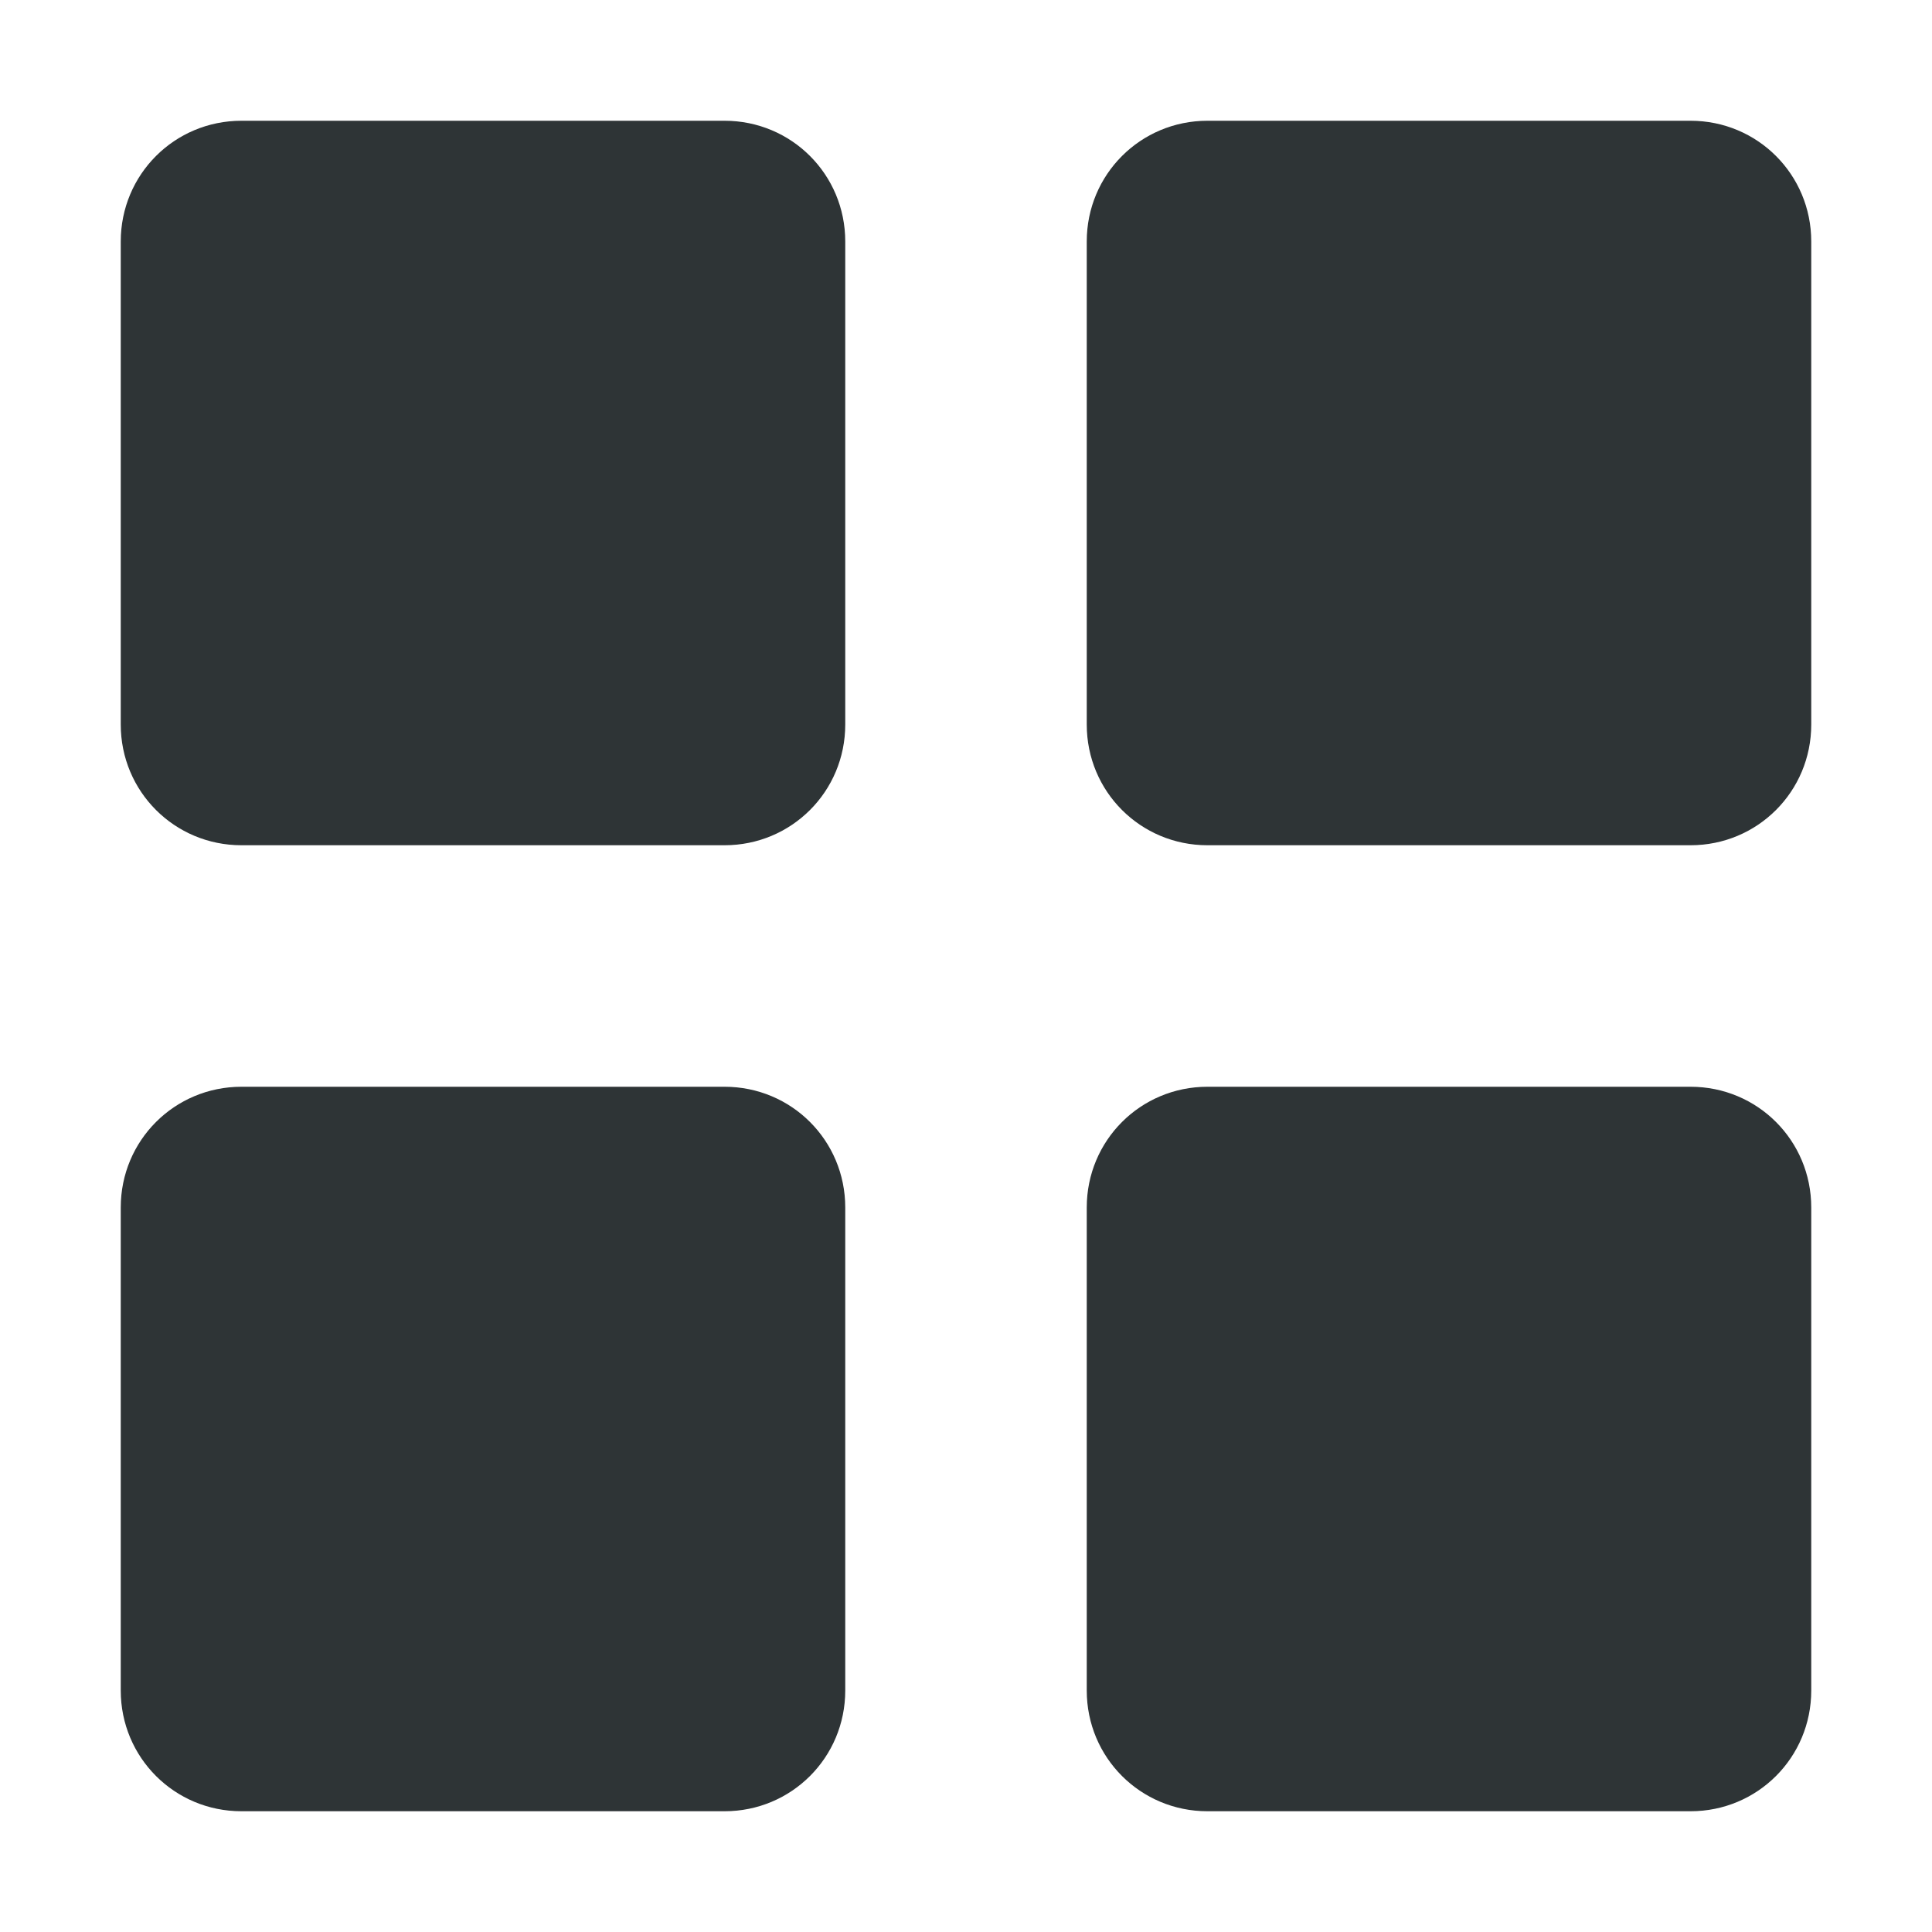
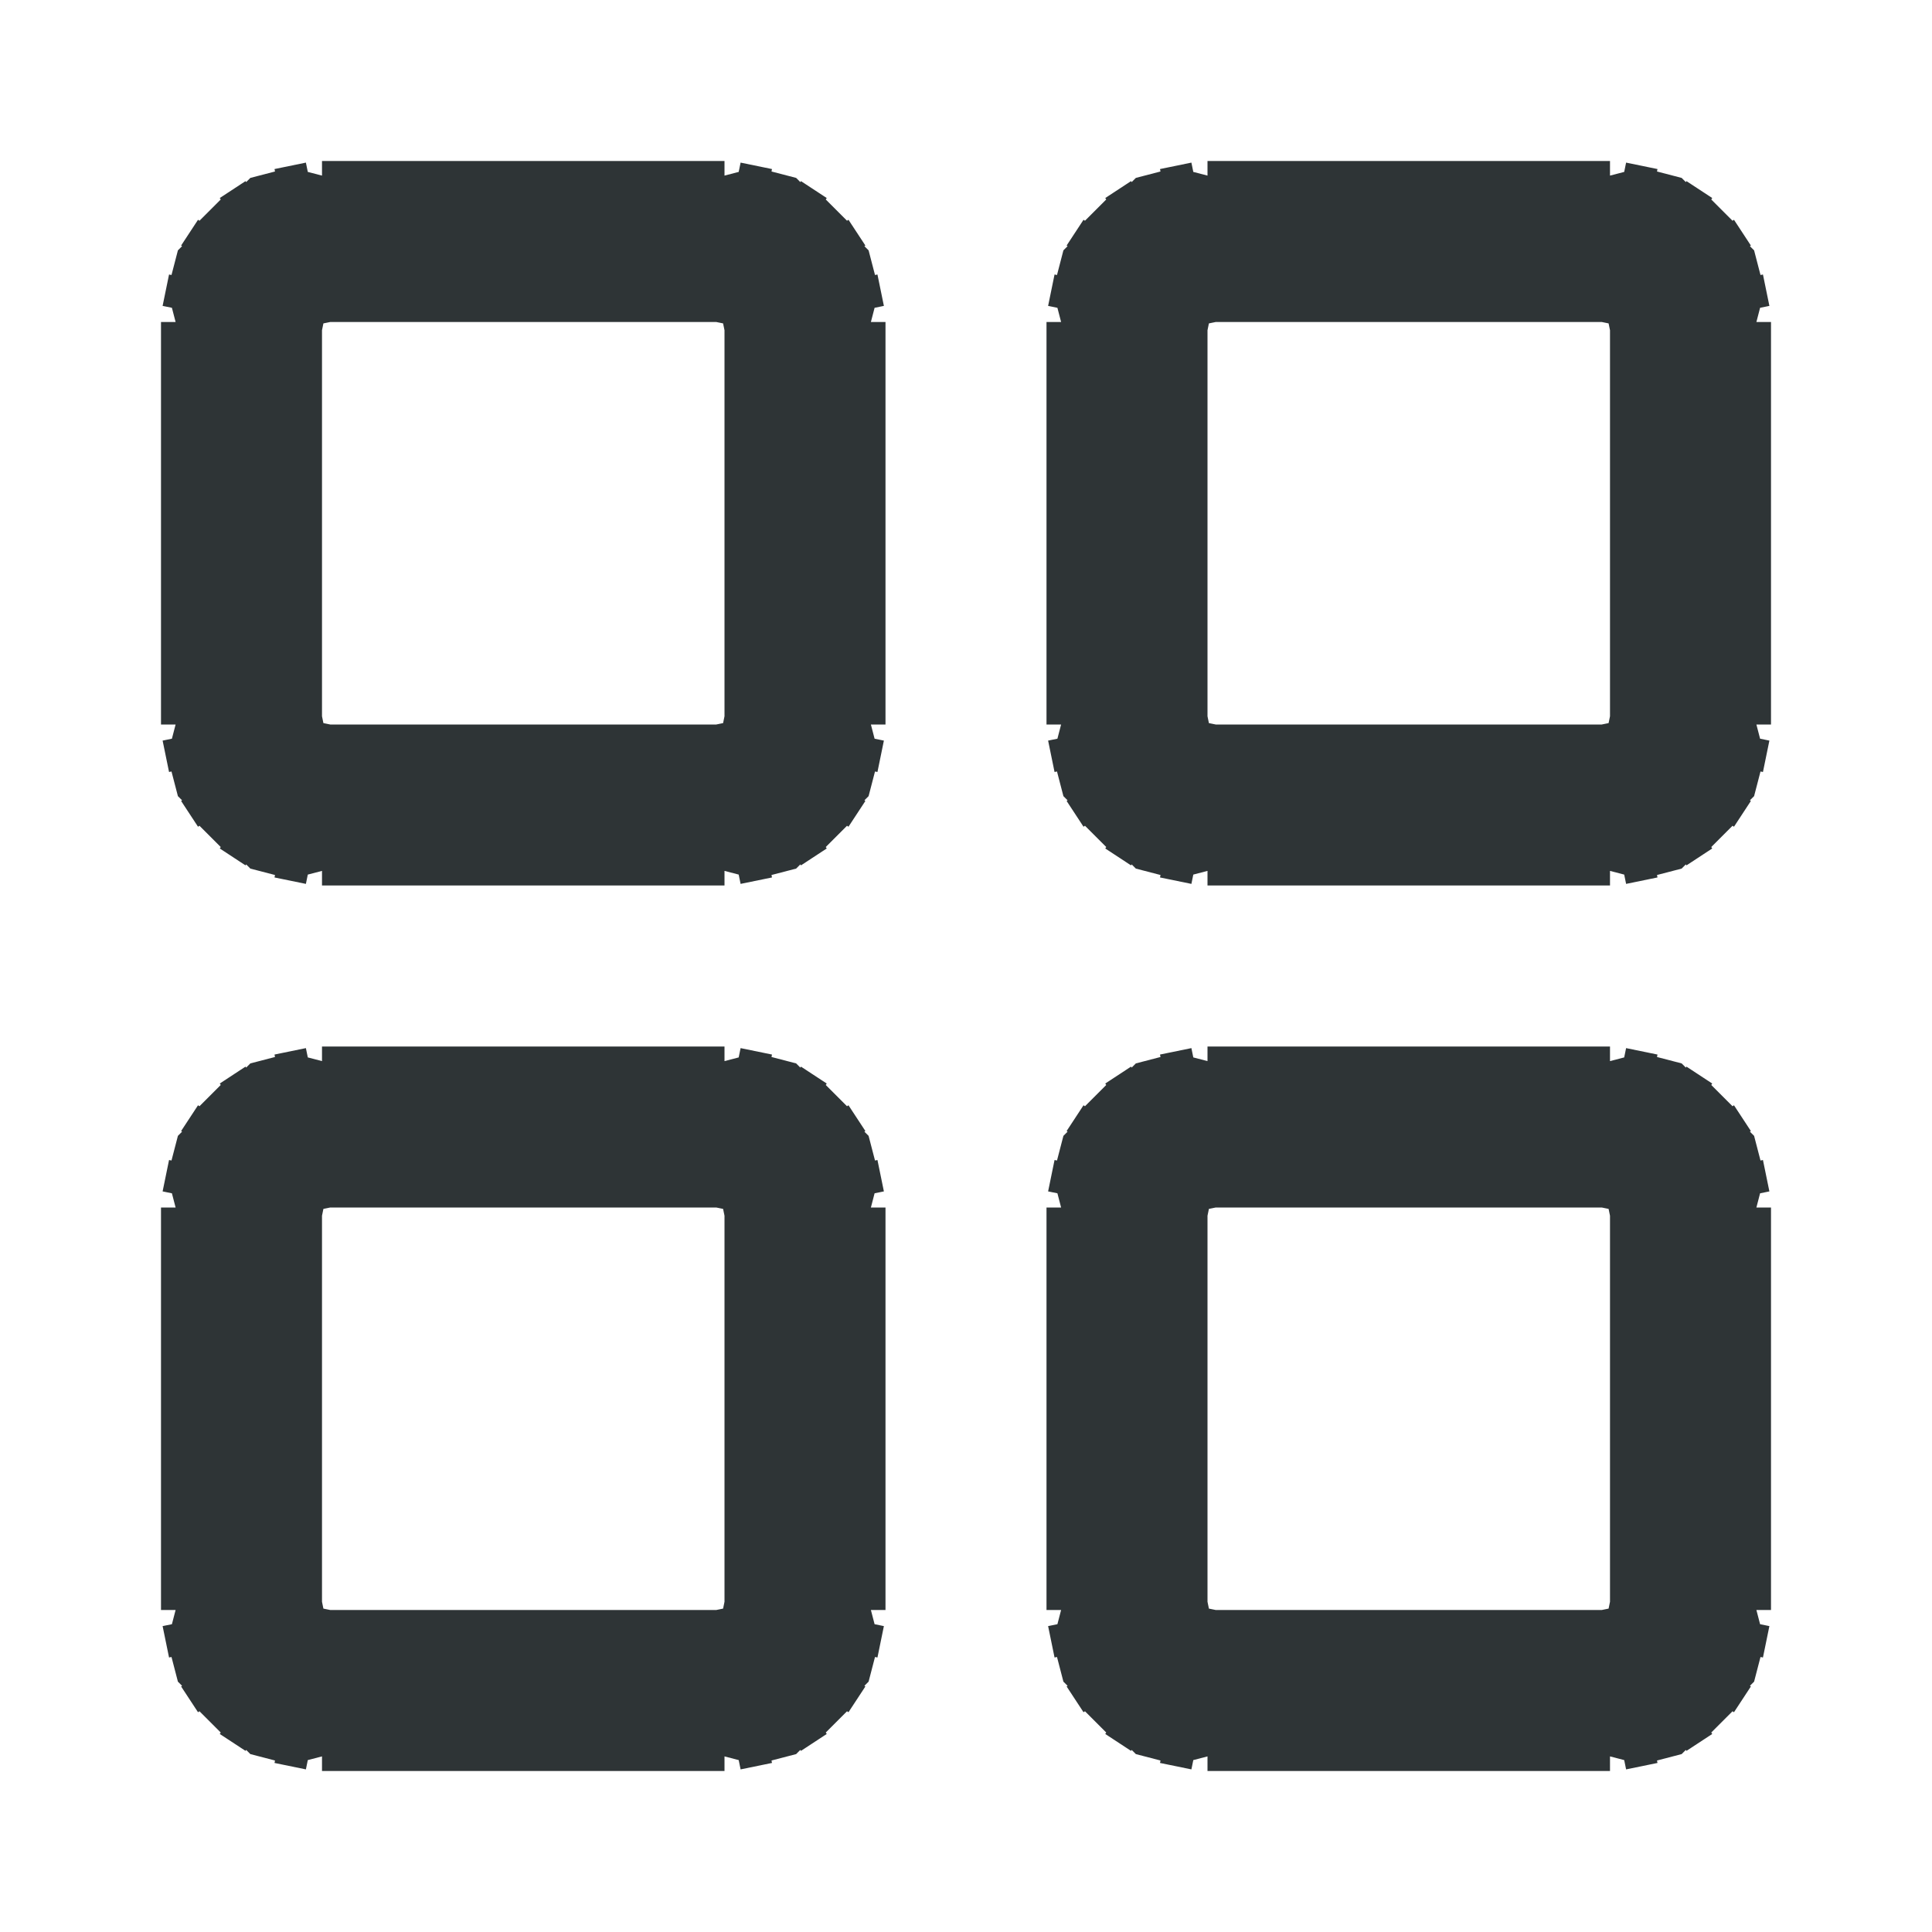
- <svg xmlns="http://www.w3.org/2000/svg" width="16px" height="16px" viewBox="0 0 16 16">
-   <path fill="#2e3436" d="M2 1c-.555 0-1 .445-1 1v4c0 .555.445 1 1 1h4c.555 0 1-.445 1-1V2c0-.555-.445-1-1-1zm8 0c-.555 0-1 .445-1 1v4c0 .555.445 1 1 1h4c.555 0 1-.445 1-1V2c0-.555-.445-1-1-1zM2 9c-.555 0-1 .445-1 1v4c0 .555.445 1 1 1h4c.555 0 1-.445 1-1v-4c0-.555-.445-1-1-1zm8 0c-.555 0-1 .445-1 1v4c0 .555.445 1 1 1h4c.555 0 1-.445 1-1v-4c0-.555-.445-1-1-1zm0 0" />
+ <svg xmlns="http://www.w3.org/2000/svg" width="24" height="24" viewBox="0 0 24 24">
+   <path fill="#2e3436" d="M4 2L9 2L9 4L4 4ZM9.2 2.02L9.59 2.1L9.19 4.06L8.8 3.98ZM9.95 2.25L10.27 2.46L9.15 4.12L8.83 3.91ZM10.54 2.73L10.75 3.05L9.09 4.17L8.88 3.85ZM10.9 3.41L10.98 3.8L9.02 4.2L8.94 3.81ZM11 4L11 9L9 9L9 4ZM10.98 9.2L10.9 9.59L8.94 9.19L9.02 8.8ZM10.75 9.95L10.54 10.27L8.88 9.15L9.09 8.83ZM10.27 10.54L9.95 10.75L8.83 9.09L9.15 8.88ZM9.59 10.9L9.2 10.98L8.8 9.02L9.19 8.94ZM9 11L4 11L4 9L9 9ZM3.8 10.98L3.41 10.9L3.81 8.94L4.2 9.02ZM3.05 10.75L2.73 10.54L3.85 8.88L4.17 9.09ZM2.46 10.27L2.25 9.95L3.91 8.83L4.12 9.15ZM2.1 9.59L2.02 9.2L3.98 8.8L4.06 9.19ZM2 9L2 4L4 4L4 9ZM2.02 3.8L2.1 3.41L4.06 3.81L3.98 4.2ZM2.25 3.05L2.46 2.73L4.12 3.85L3.91 4.17ZM2.73 2.46L3.05 2.25L4.17 3.91L3.85 4.12ZM3.41 2.1L3.8 2.02L4.2 3.98L3.81 4.06ZM10.39 3.08L10.26 3.58L9.89 3.94L9.39 4.08L8.89 3.94L8.52 3.58L8.39 3.08L8.52 2.58L8.89 2.21L9.39 2.08L9.89 2.21L10.26 2.58ZM10.71 3.29L10.57 3.79L10.21 4.16L9.71 4.29L9.21 4.16L8.84 3.79L8.71 3.29L8.84 2.79L9.21 2.43L9.71 2.29L10.21 2.43L10.57 2.79ZM10.92 3.61L10.79 4.11L10.42 4.48L9.92 4.61L9.42 4.48L9.06 4.11L8.92 3.61L9.06 3.11L9.42 2.74L9.92 2.61L10.42 2.74L10.79 3.11ZM10.92 9.39L10.79 9.89L10.42 10.26L9.92 10.39L9.42 10.26L9.06 9.89L8.92 9.39L9.06 8.89L9.42 8.52L9.92 8.39L10.42 8.52L10.79 8.89ZM10.71 9.71L10.57 10.21L10.21 10.57L9.71 10.71L9.21 10.57L8.84 10.21L8.71 9.71L8.84 9.21L9.21 8.84L9.71 8.71L10.21 8.84L10.57 9.21ZM10.39 9.92L10.26 10.42L9.89 10.79L9.39 10.92L8.89 10.79L8.52 10.42L8.39 9.92L8.52 9.42L8.89 9.06L9.39 8.92L9.89 9.06L10.26 9.42ZM4.61 9.92L4.48 10.42L4.11 10.79L3.61 10.92L3.11 10.79L2.74 10.42L2.61 9.92L2.74 9.42L3.11 9.06L3.61 8.92L4.11 9.06L4.48 9.42ZM4.29 9.71L4.16 10.21L3.79 10.57L3.29 10.71L2.79 10.57L2.43 10.21L2.29 9.71L2.43 9.21L2.79 8.84L3.29 8.71L3.79 8.84L4.16 9.21ZM4.08 9.39L3.94 9.89L3.58 10.26L3.08 10.39L2.58 10.26L2.21 9.89L2.08 9.39L2.21 8.89L2.58 8.52L3.08 8.39L3.58 8.52L3.94 8.89ZM4.08 3.61L3.94 4.11L3.58 4.48L3.08 4.61L2.58 4.48L2.21 4.11L2.08 3.61L2.21 3.11L2.58 2.74L3.08 2.61L3.58 2.74L3.94 3.11ZM4.29 3.29L4.16 3.79L3.79 4.16L3.29 4.29L2.79 4.16L2.43 3.79L2.29 3.29L2.43 2.79L2.79 2.43L3.29 2.29L3.79 2.43L4.16 2.79ZM4.61 3.08L4.48 3.58L4.11 3.94L3.61 4.08L3.11 3.94L2.74 3.58L2.61 3.08L2.74 2.58L3.11 2.21L3.61 2.08L4.11 2.21L4.48 2.58ZM15 2L20 2L20 4L15 4ZM20.2 2.02L20.59 2.1L20.19 4.06L19.8 3.98ZM20.95 2.25L21.27 2.46L20.15 4.12L19.83 3.91ZM21.54 2.73L21.75 3.05L20.09 4.17L19.88 3.85ZM21.9 3.41L21.98 3.8L20.02 4.2L19.94 3.81ZM22 4L22 9L20 9L20 4ZM21.98 9.2L21.9 9.59L19.94 9.19L20.02 8.8ZM21.75 9.95L21.54 10.27L19.88 9.15L20.09 8.83ZM21.27 10.54L20.95 10.75L19.83 9.09L20.15 8.88ZM20.59 10.9L20.2 10.98L19.8 9.02L20.19 8.94ZM20 11L15 11L15 9L20 9ZM14.8 10.98L14.41 10.9L14.81 8.94L15.2 9.02ZM14.05 10.75L13.73 10.54L14.85 8.88L15.17 9.09ZM13.46 10.27L13.25 9.95L14.91 8.83L15.12 9.15ZM13.1 9.59L13.02 9.2L14.98 8.8L15.06 9.19ZM13 9L13 4L15 4L15 9ZM13.02 3.8L13.1 3.41L15.06 3.81L14.98 4.2ZM13.25 3.05L13.46 2.73L15.12 3.85L14.91 4.17ZM13.73 2.46L14.05 2.25L15.17 3.91L14.85 4.12ZM14.41 2.1L14.8 2.02L15.2 3.98L14.81 4.06ZM21.39 3.08L21.26 3.58L20.89 3.94L20.39 4.08L19.89 3.94L19.52 3.58L19.39 3.08L19.52 2.58L19.89 2.21L20.39 2.08L20.89 2.21L21.26 2.58ZM21.71 3.29L21.57 3.79L21.21 4.16L20.71 4.29L20.21 4.16L19.84 3.79L19.71 3.29L19.84 2.79L20.21 2.43L20.71 2.29L21.21 2.43L21.57 2.79ZM21.92 3.61L21.79 4.11L21.42 4.48L20.92 4.61L20.42 4.48L20.06 4.11L19.92 3.61L20.06 3.11L20.42 2.74L20.92 2.61L21.42 2.74L21.79 3.11ZM21.92 9.39L21.79 9.89L21.42 10.26L20.92 10.39L20.42 10.26L20.06 9.89L19.92 9.39L20.06 8.89L20.42 8.52L20.92 8.39L21.42 8.52L21.79 8.89ZM21.71 9.71L21.57 10.21L21.21 10.57L20.71 10.71L20.21 10.57L19.84 10.21L19.71 9.71L19.84 9.21L20.21 8.84L20.71 8.71L21.21 8.84L21.57 9.21ZM21.39 9.92L21.26 10.42L20.89 10.79L20.39 10.92L19.89 10.79L19.52 10.42L19.39 9.92L19.52 9.42L19.89 9.06L20.39 8.92L20.89 9.06L21.26 9.42ZM15.61 9.92L15.48 10.42L15.11 10.79L14.61 10.92L14.11 10.79L13.74 10.42L13.61 9.92L13.74 9.42L14.11 9.06L14.61 8.92L15.11 9.06L15.48 9.42ZM15.29 9.71L15.16 10.21L14.79 10.57L14.29 10.71L13.79 10.57L13.43 10.21L13.29 9.71L13.43 9.21L13.79 8.84L14.29 8.71L14.79 8.84L15.16 9.21ZM15.08 9.39L14.94 9.89L14.58 10.26L14.08 10.39L13.58 10.26L13.21 9.89L13.08 9.39L13.21 8.89L13.58 8.52L14.08 8.39L14.58 8.52L14.94 8.89ZM15.08 3.61L14.94 4.11L14.58 4.48L14.08 4.61L13.58 4.48L13.21 4.11L13.08 3.61L13.21 3.11L13.58 2.74L14.08 2.61L14.58 2.74L14.94 3.11ZM15.29 3.29L15.16 3.79L14.79 4.16L14.29 4.29L13.79 4.16L13.43 3.79L13.29 3.29L13.43 2.79L13.79 2.43L14.29 2.29L14.79 2.43L15.16 2.79ZM15.61 3.08L15.48 3.58L15.11 3.94L14.61 4.08L14.11 3.94L13.74 3.58L13.61 3.08L13.74 2.58L14.11 2.21L14.61 2.08L15.11 2.21L15.48 2.58ZM15 13L20 13L20 15L15 15ZM20.2 13.02L20.59 13.1L20.19 15.06L19.8 14.98ZM20.95 13.25L21.27 13.46L20.15 15.12L19.83 14.91ZM21.54 13.73L21.75 14.05L20.09 15.17L19.88 14.85ZM21.9 14.41L21.98 14.8L20.02 15.2L19.94 14.81ZM22 15L22 20L20 20L20 15ZM21.98 20.2L21.9 20.59L19.94 20.19L20.02 19.8ZM21.75 20.95L21.54 21.27L19.88 20.15L20.09 19.83ZM21.27 21.54L20.95 21.75L19.83 20.09L20.15 19.88ZM20.59 21.9L20.2 21.98L19.8 20.02L20.19 19.94ZM20 22L15 22L15 20L20 20ZM14.8 21.98L14.41 21.9L14.81 19.94L15.2 20.02ZM14.05 21.75L13.73 21.54L14.85 19.88L15.17 20.09ZM13.46 21.27L13.25 20.95L14.91 19.83L15.12 20.15ZM13.1 20.59L13.02 20.2L14.98 19.8L15.06 20.19ZM13 20L13 15L15 15L15 20ZM13.02 14.8L13.1 14.41L15.06 14.81L14.98 15.2ZM13.25 14.05L13.46 13.73L15.12 14.85L14.91 15.17ZM13.73 13.46L14.05 13.25L15.17 14.91L14.85 15.12ZM14.41 13.1L14.8 13.02L15.2 14.98L14.81 15.06ZM21.39 14.08L21.26 14.58L20.89 14.94L20.39 15.08L19.89 14.94L19.52 14.58L19.39 14.08L19.52 13.58L19.89 13.21L20.39 13.08L20.89 13.21L21.26 13.58ZM21.71 14.29L21.57 14.79L21.21 15.16L20.71 15.29L20.21 15.16L19.84 14.79L19.71 14.29L19.84 13.79L20.21 13.43L20.71 13.29L21.21 13.43L21.57 13.79ZM21.92 14.61L21.79 15.11L21.42 15.48L20.92 15.61L20.42 15.48L20.06 15.11L19.92 14.61L20.06 14.11L20.42 13.74L20.92 13.61L21.42 13.74L21.79 14.11ZM21.92 20.39L21.79 20.89L21.42 21.26L20.92 21.39L20.42 21.26L20.06 20.89L19.92 20.39L20.06 19.89L20.42 19.52L20.92 19.39L21.42 19.52L21.79 19.89ZM21.71 20.71L21.57 21.21L21.21 21.57L20.71 21.71L20.21 21.57L19.84 21.21L19.71 20.71L19.84 20.21L20.21 19.84L20.71 19.71L21.21 19.84L21.57 20.21ZM21.39 20.92L21.26 21.42L20.89 21.79L20.39 21.92L19.89 21.79L19.52 21.42L19.39 20.92L19.52 20.42L19.89 20.06L20.39 19.92L20.89 20.06L21.26 20.42ZM15.61 20.92L15.48 21.42L15.11 21.79L14.61 21.92L14.11 21.79L13.74 21.42L13.61 20.92L13.74 20.42L14.11 20.06L14.61 19.92L15.11 20.06L15.48 20.42ZM15.29 20.71L15.16 21.21L14.79 21.57L14.29 21.71L13.79 21.57L13.43 21.21L13.29 20.71L13.43 20.21L13.79 19.84L14.29 19.71L14.79 19.84L15.16 20.21ZM15.08 20.39L14.94 20.89L14.58 21.26L14.08 21.39L13.58 21.26L13.21 20.89L13.08 20.39L13.21 19.89L13.58 19.52L14.08 19.39L14.58 19.52L14.94 19.89ZM15.08 14.61L14.94 15.11L14.58 15.48L14.08 15.61L13.58 15.48L13.21 15.11L13.08 14.61L13.21 14.11L13.58 13.74L14.08 13.61L14.58 13.74L14.94 14.11ZM15.29 14.29L15.16 14.79L14.79 15.16L14.29 15.29L13.79 15.16L13.43 14.79L13.29 14.29L13.43 13.79L13.79 13.43L14.29 13.29L14.79 13.43L15.16 13.79ZM15.61 14.08L15.48 14.58L15.11 14.94L14.61 15.08L14.11 14.94L13.74 14.58L13.61 14.08L13.74 13.58L14.11 13.21L14.61 13.08L15.11 13.21L15.48 13.58ZM4 13L9 13L9 15L4 15ZM9.2 13.02L9.59 13.1L9.19 15.06L8.8 14.98ZM9.95 13.25L10.27 13.46L9.15 15.12L8.83 14.91ZM10.54 13.73L10.75 14.05L9.09 15.17L8.88 14.85ZM10.9 14.41L10.98 14.8L9.02 15.2L8.94 14.81ZM11 15L11 20L9 20L9 15ZM10.98 20.2L10.9 20.59L8.94 20.19L9.02 19.8ZM10.75 20.95L10.54 21.27L8.88 20.15L9.09 19.83ZM10.27 21.54L9.95 21.75L8.83 20.09L9.15 19.88ZM9.59 21.9L9.2 21.98L8.8 20.02L9.19 19.94ZM9 22L4 22L4 20L9 20ZM3.8 21.98L3.41 21.9L3.81 19.94L4.2 20.02ZM3.05 21.75L2.73 21.54L3.85 19.88L4.17 20.09ZM2.46 21.27L2.25 20.95L3.91 19.83L4.12 20.15ZM2.1 20.59L2.02 20.2L3.98 19.8L4.06 20.19ZM2 20L2 15L4 15L4 20ZM2.02 14.8L2.1 14.41L4.06 14.81L3.98 15.2ZM2.25 14.05L2.46 13.73L4.12 14.85L3.91 15.17ZM2.73 13.46L3.05 13.25L4.17 14.91L3.85 15.12ZM3.41 13.1L3.8 13.02L4.2 14.98L3.81 15.06ZM10.39 14.08L10.26 14.58L9.89 14.94L9.39 15.08L8.89 14.94L8.52 14.58L8.39 14.08L8.52 13.58L8.89 13.21L9.39 13.08L9.89 13.21L10.26 13.58ZM10.71 14.29L10.57 14.79L10.21 15.16L9.71 15.29L9.21 15.16L8.84 14.79L8.71 14.29L8.84 13.79L9.21 13.43L9.71 13.29L10.21 13.43L10.57 13.79ZM10.92 14.61L10.79 15.11L10.42 15.48L9.92 15.61L9.42 15.48L9.06 15.11L8.92 14.61L9.06 14.11L9.42 13.74L9.92 13.61L10.42 13.74L10.79 14.11ZM10.92 20.39L10.79 20.89L10.42 21.26L9.92 21.39L9.42 21.26L9.06 20.89L8.92 20.39L9.06 19.89L9.42 19.52L9.92 19.39L10.42 19.52L10.79 19.89ZM10.71 20.71L10.57 21.21L10.21 21.57L9.71 21.71L9.21 21.57L8.84 21.21L8.71 20.71L8.84 20.21L9.21 19.84L9.71 19.71L10.21 19.84L10.57 20.21ZM10.39 20.92L10.26 21.42L9.89 21.79L9.39 21.92L8.89 21.79L8.52 21.42L8.39 20.92L8.52 20.42L8.89 20.06L9.39 19.92L9.89 20.06L10.26 20.42ZM4.61 20.92L4.48 21.42L4.11 21.79L3.61 21.92L3.11 21.79L2.74 21.42L2.61 20.92L2.74 20.42L3.11 20.06L3.61 19.92L4.11 20.06L4.48 20.42ZM4.29 20.71L4.16 21.21L3.79 21.57L3.29 21.71L2.79 21.57L2.43 21.21L2.29 20.71L2.43 20.21L2.79 19.84L3.29 19.71L3.79 19.84L4.16 20.21ZM4.08 20.39L3.94 20.89L3.58 21.26L3.08 21.39L2.58 21.26L2.21 20.89L2.08 20.39L2.21 19.89L2.58 19.52L3.08 19.39L3.58 19.52L3.94 19.89ZM4.08 14.61L3.94 15.11L3.58 15.48L3.08 15.61L2.58 15.48L2.21 15.11L2.08 14.61L2.21 14.11L2.58 13.74L3.08 13.61L3.58 13.74L3.94 14.11ZM4.29 14.29L4.16 14.79L3.79 15.16L3.29 15.29L2.79 15.16L2.43 14.79L2.29 14.29L2.43 13.79L2.79 13.43L3.29 13.29L3.79 13.43L4.16 13.79ZM4.61 14.08L4.48 14.58L4.11 14.94L3.61 15.08L3.11 14.94L2.74 14.58L2.61 14.08L2.74 13.58L3.11 13.21L3.61 13.08L4.11 13.21L4.48 13.58Z" />
</svg>
